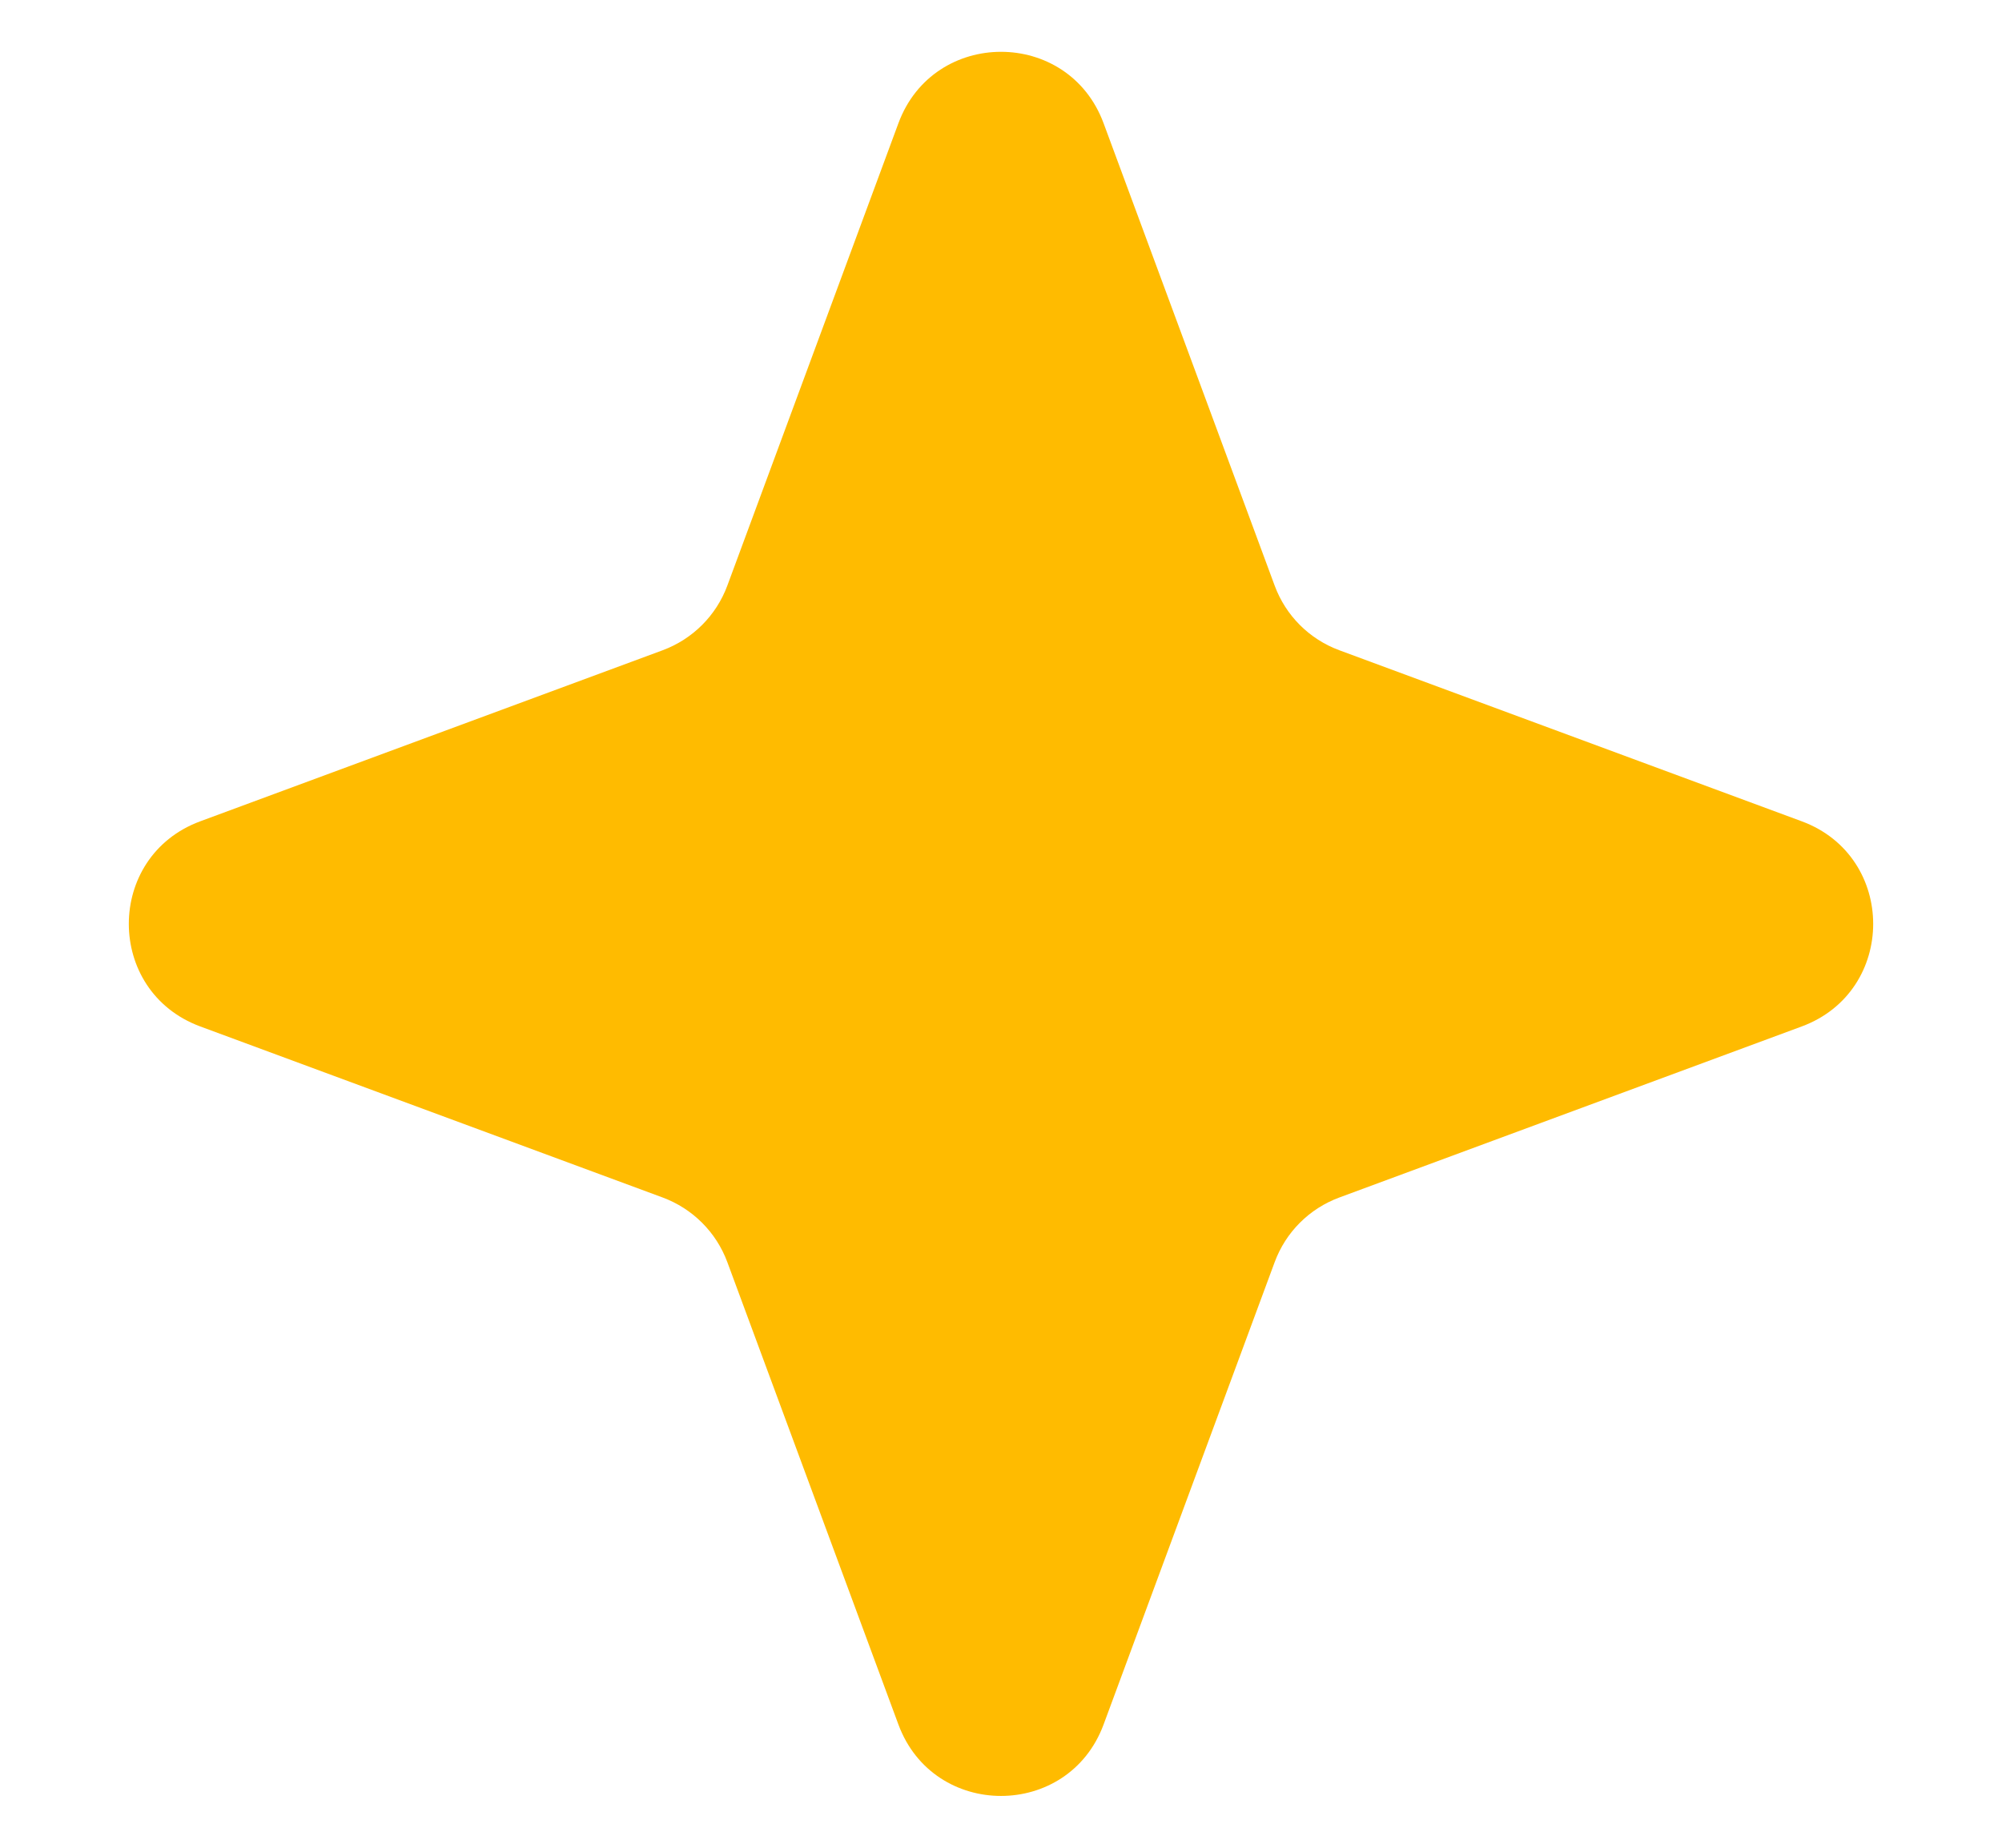
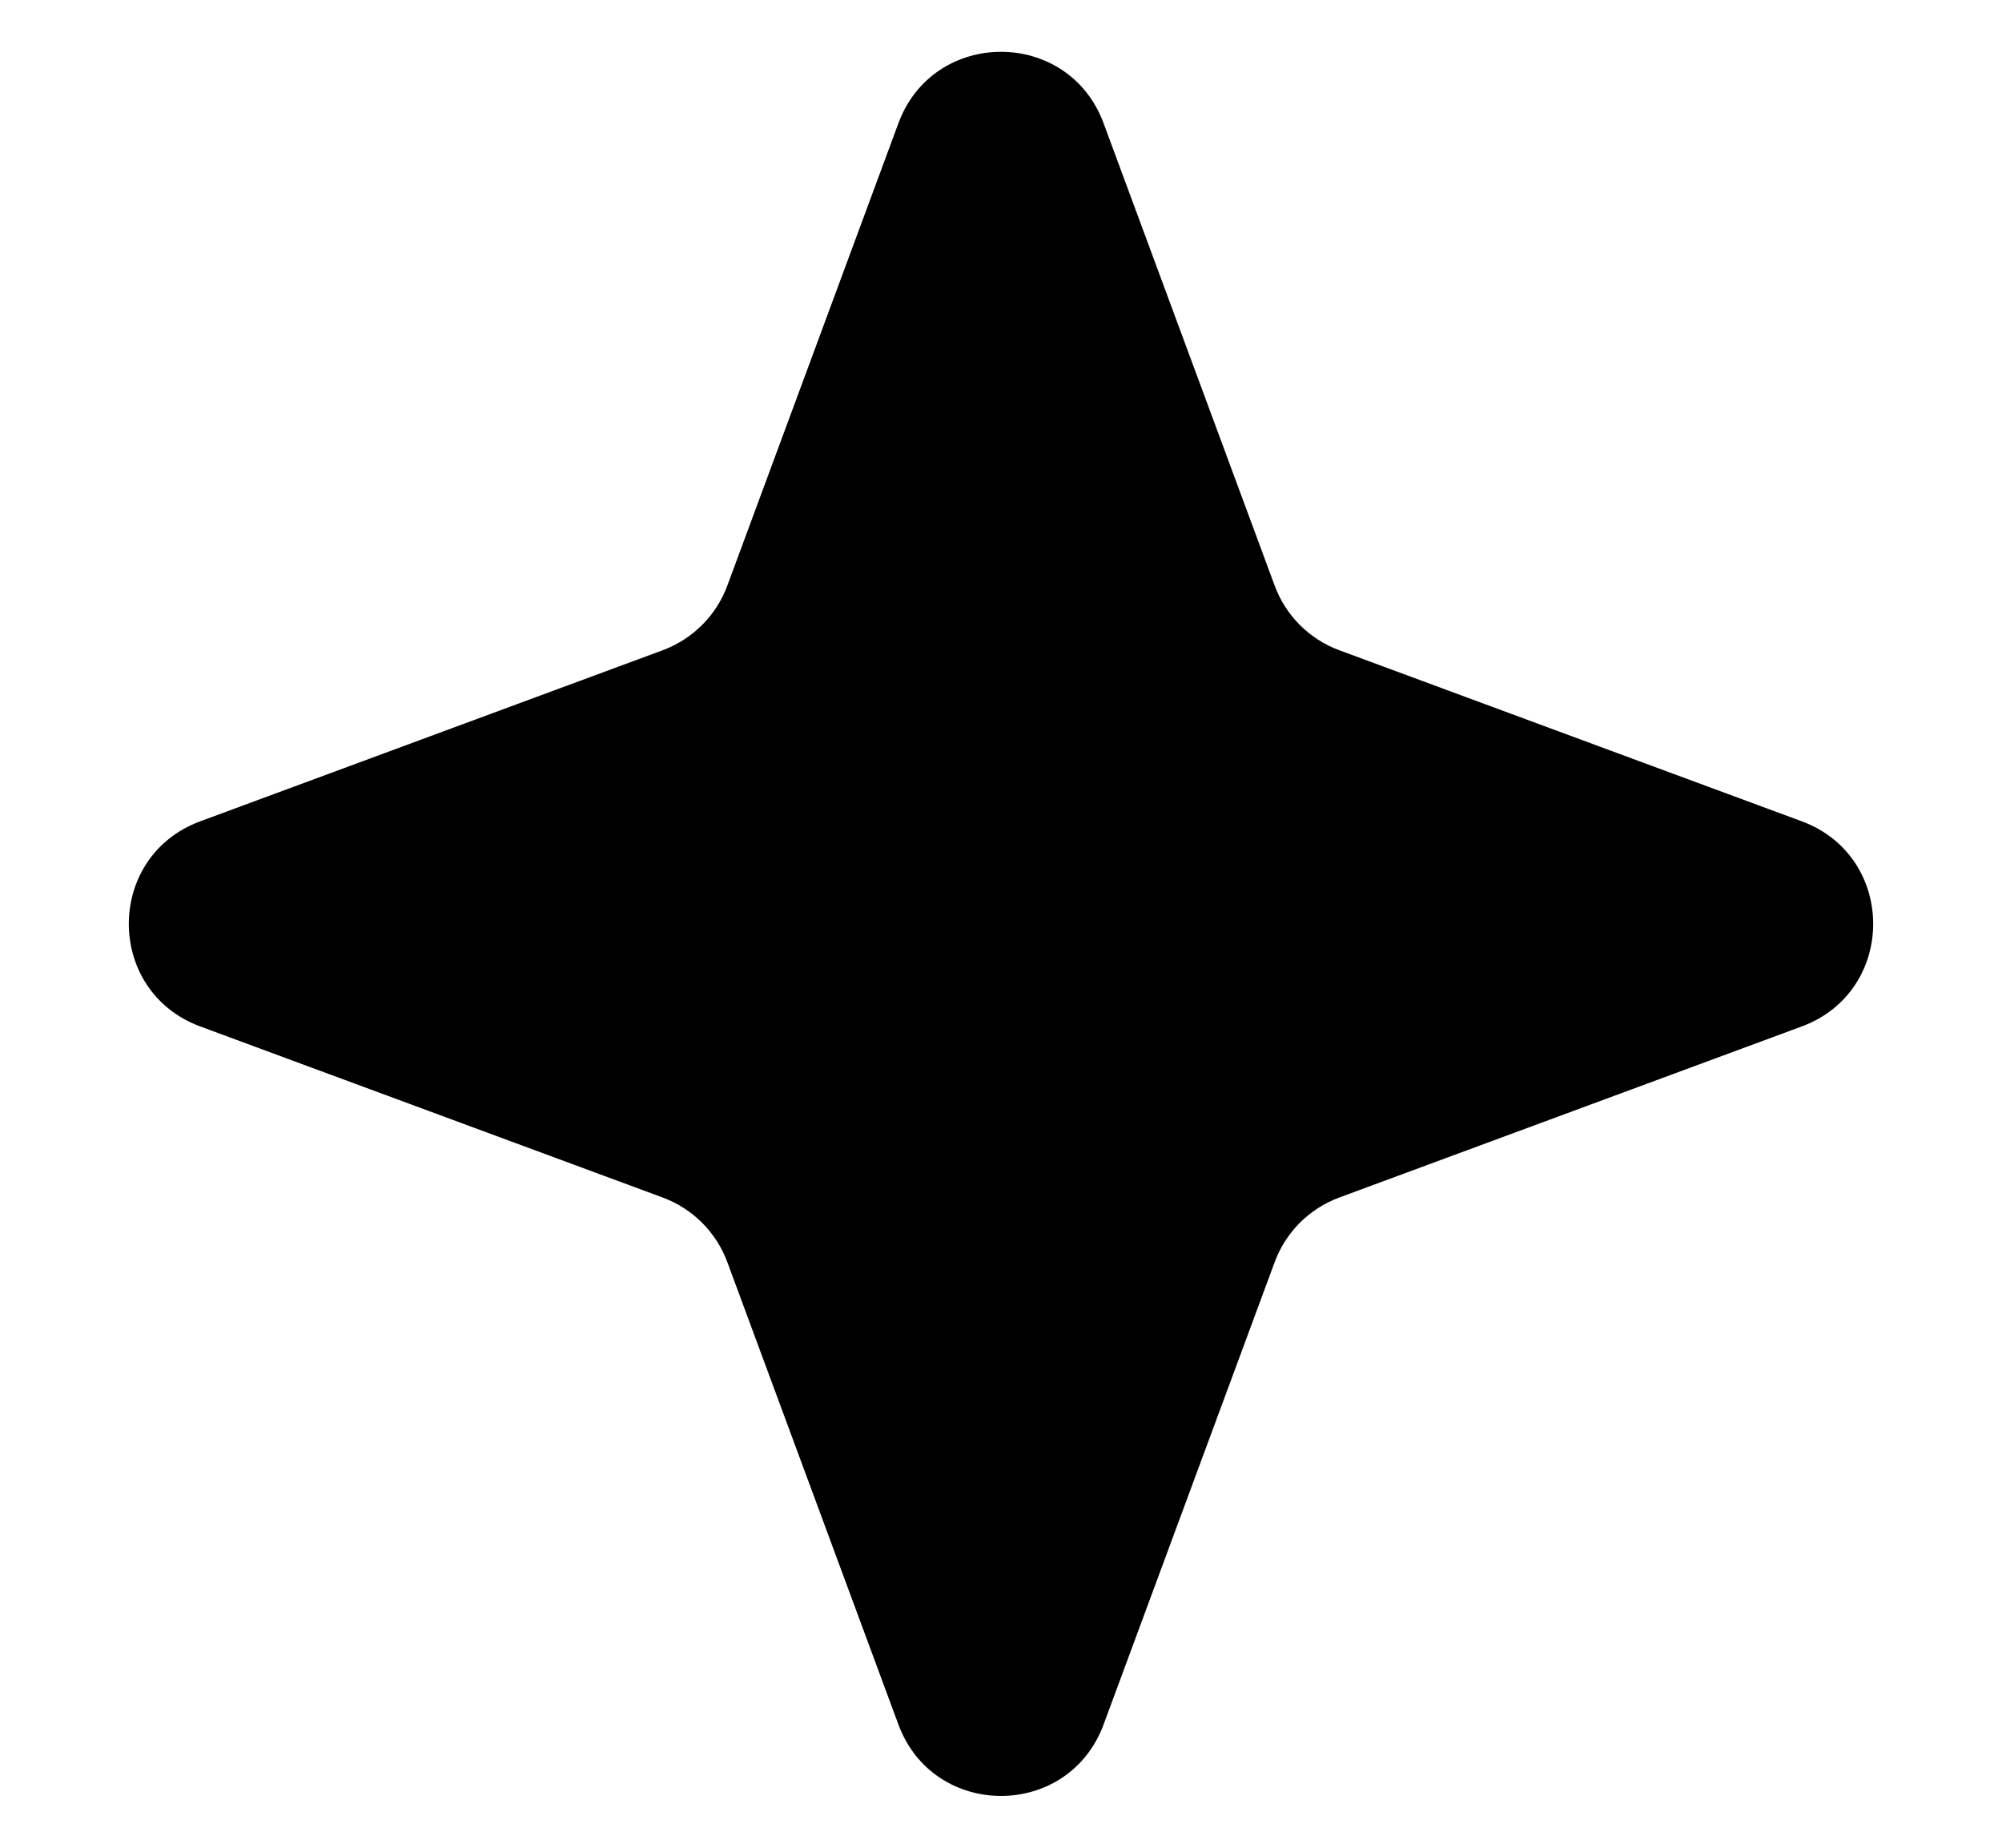
- <svg xmlns="http://www.w3.org/2000/svg" width="13" height="12" viewBox="0 0 13 12" fill="none">
-   <path d="M5.834 0.8C6.063 0.182 6.937 0.182 7.166 0.8L8.277 3.803C8.349 3.998 8.502 4.151 8.697 4.223L11.7 5.334C12.318 5.563 12.318 6.437 11.7 6.666L8.697 7.777C8.502 7.849 8.349 8.002 8.277 8.197L7.166 11.2C6.937 11.818 6.063 11.818 5.834 11.2L4.723 8.197C4.651 8.002 4.497 7.849 4.303 7.777L1.3 6.666C0.682 6.437 0.682 5.563 1.3 5.334L4.303 4.223C4.497 4.151 4.651 3.998 4.723 3.803L5.834 0.8Z" fill="#FFBB00" />
+ <svg xmlns="http://www.w3.org/2000/svg" width="13" height="12" viewBox="0 0 13 12" fill="currentColor">
+   <path d="M5.834 0.8C6.063 0.182 6.937 0.182 7.166 0.8L8.277 3.803C8.349 3.998 8.502 4.151 8.697 4.223L11.7 5.334C12.318 5.563 12.318 6.437 11.7 6.666L8.697 7.777C8.502 7.849 8.349 8.002 8.277 8.197L7.166 11.2C6.937 11.818 6.063 11.818 5.834 11.2L4.723 8.197C4.651 8.002 4.497 7.849 4.303 7.777L1.3 6.666C0.682 6.437 0.682 5.563 1.3 5.334L4.303 4.223C4.497 4.151 4.651 3.998 4.723 3.803L5.834 0.8Z" fill="currentColor" />
</svg>
